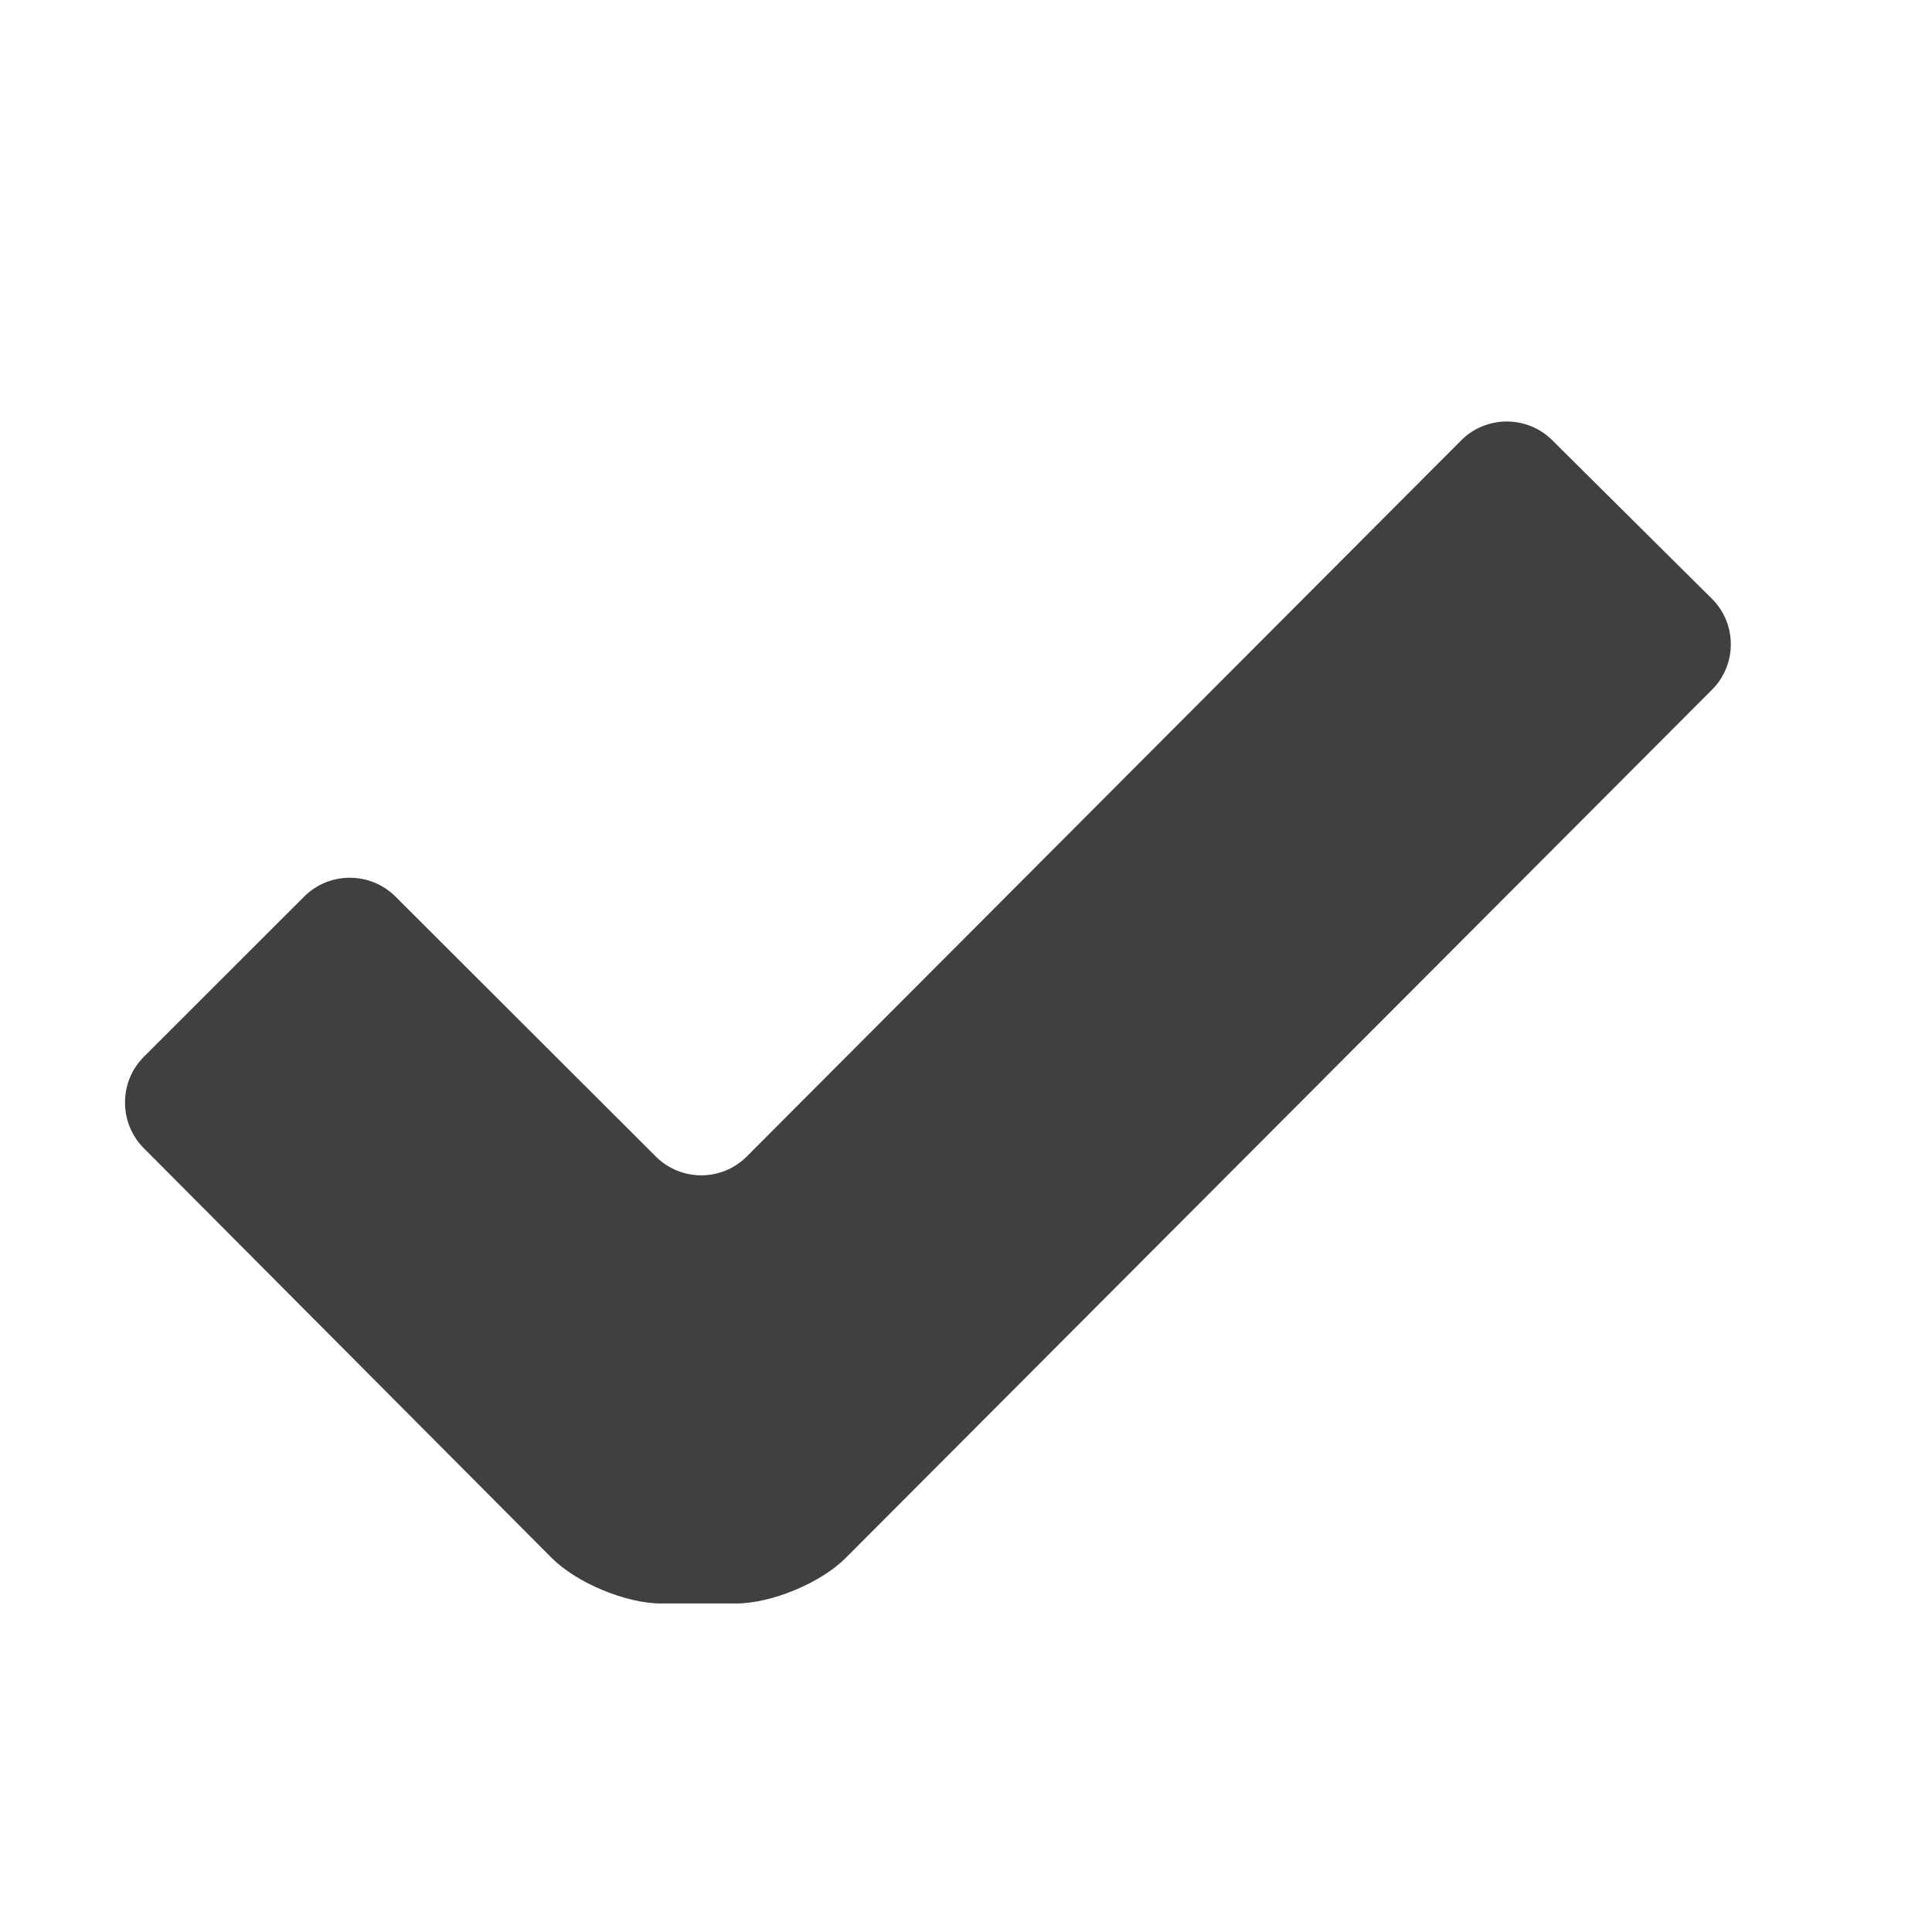
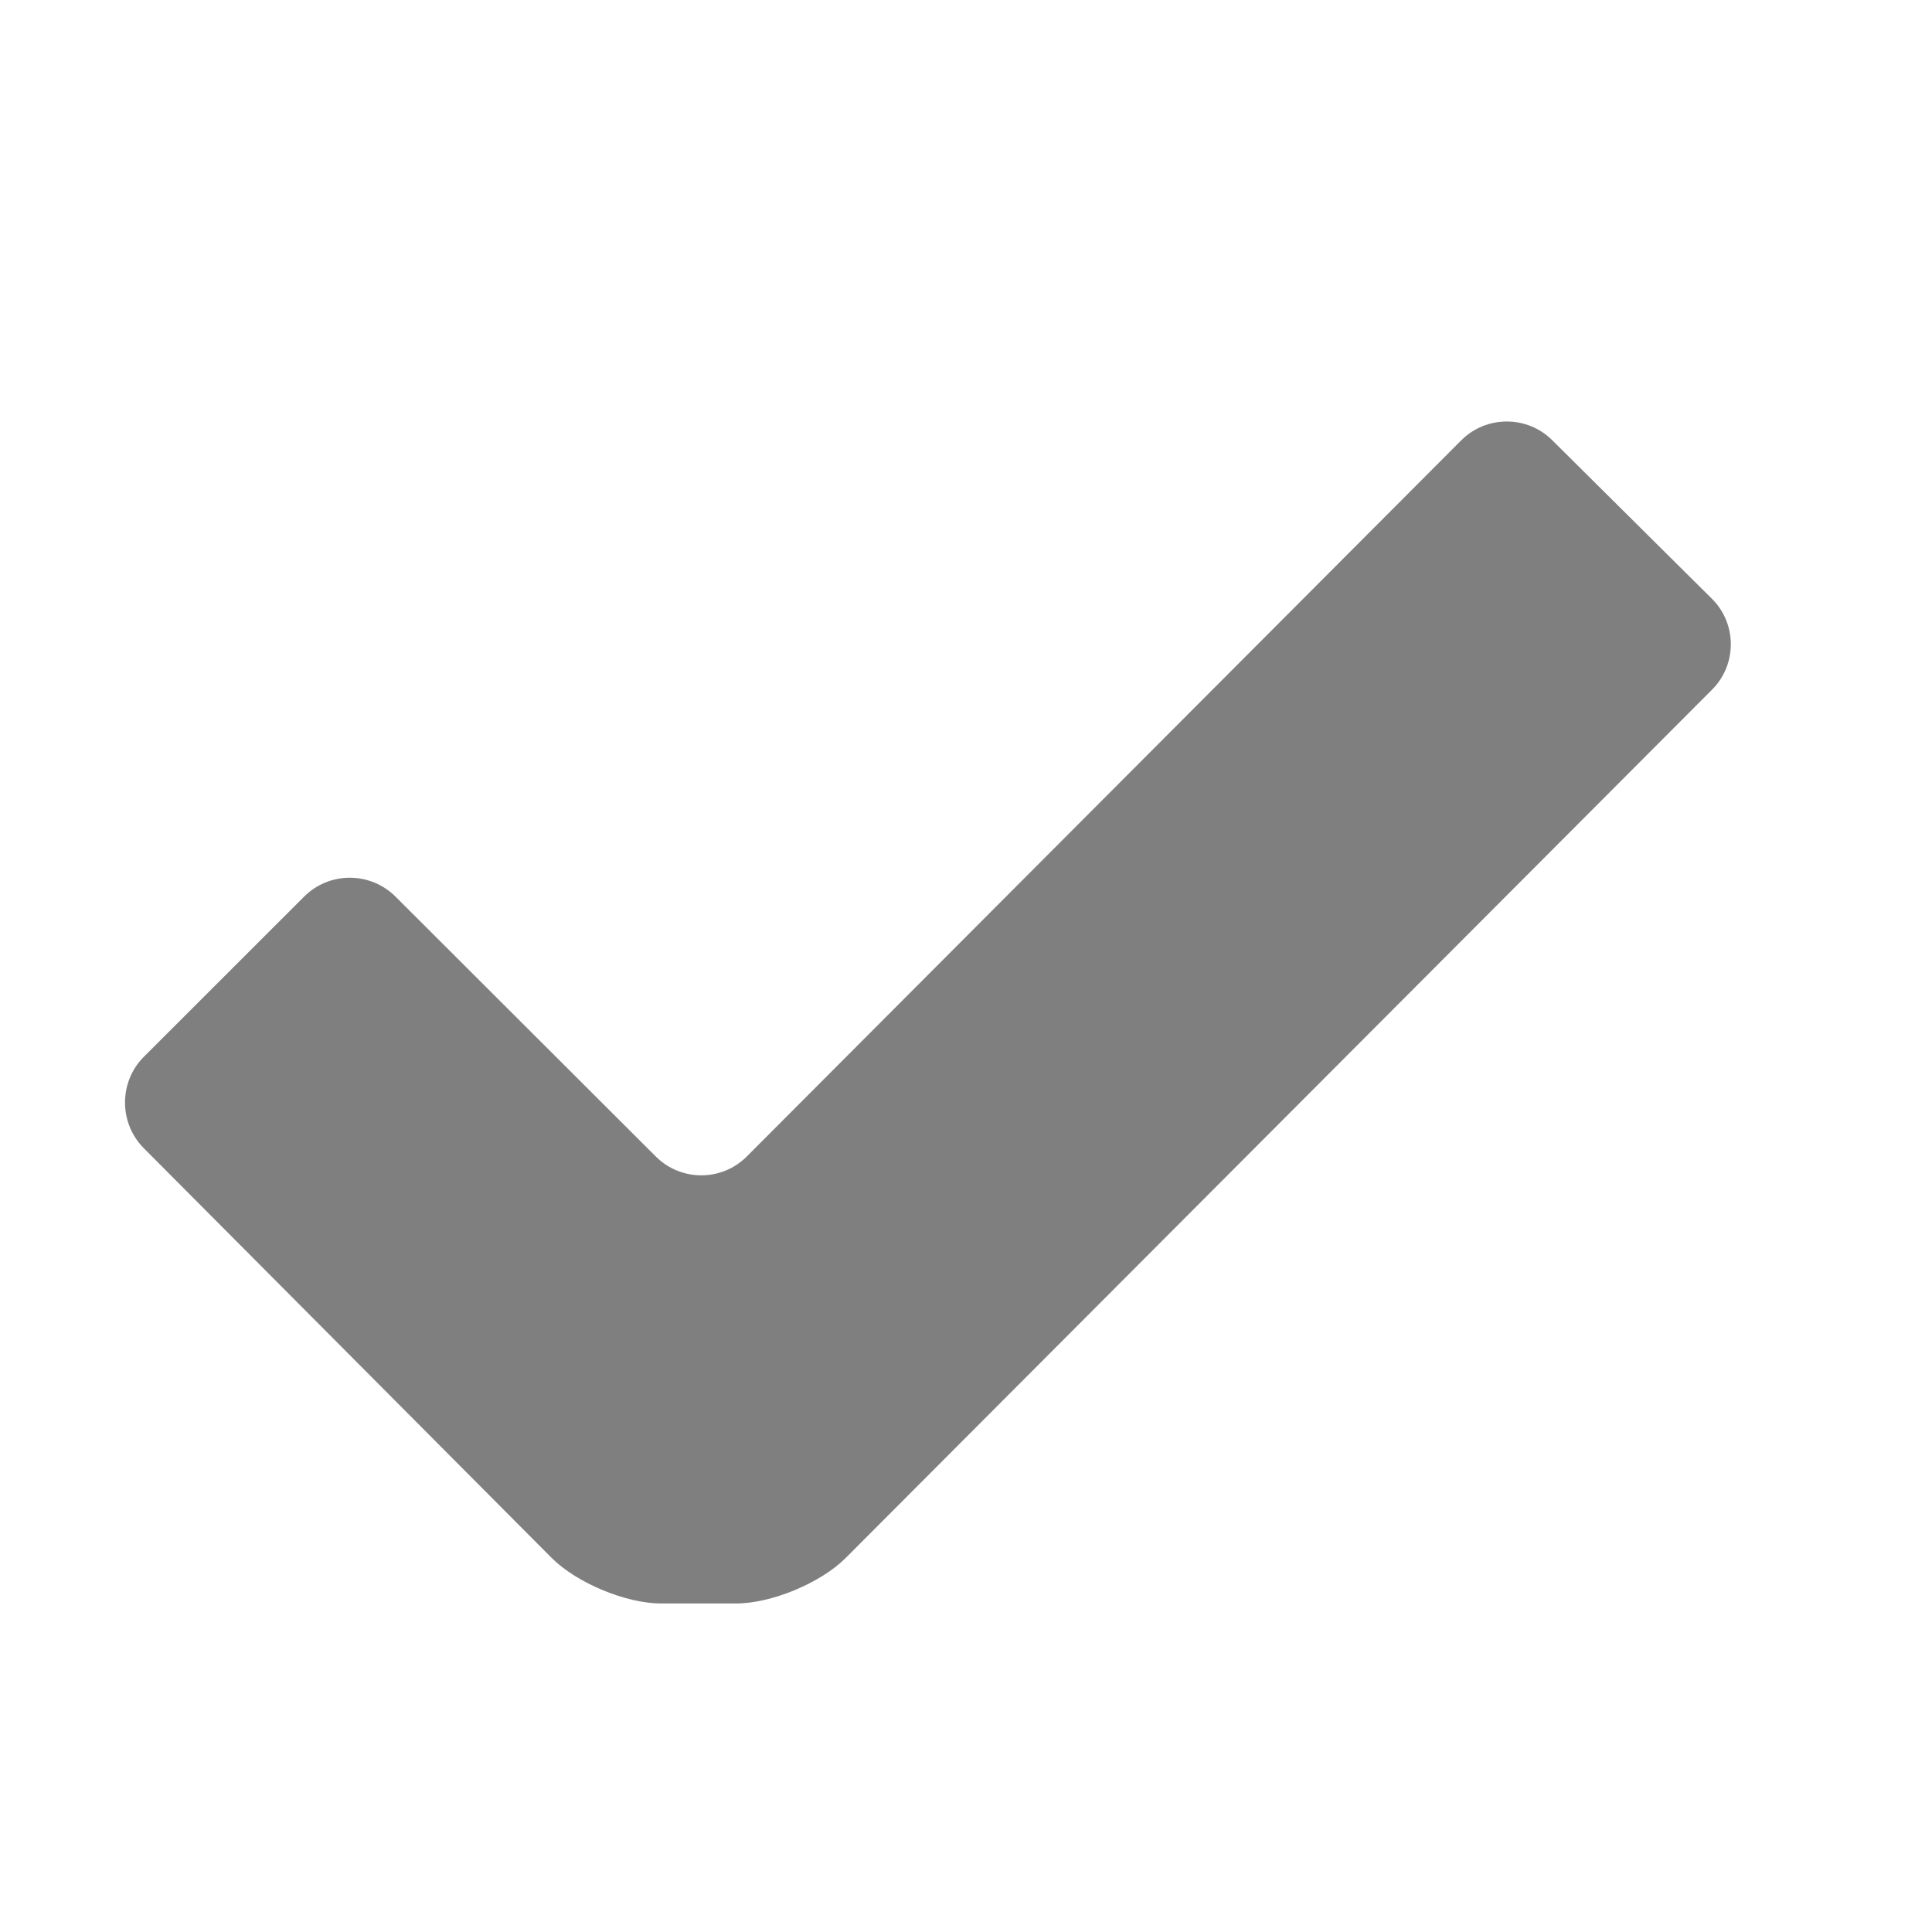
<svg xmlns="http://www.w3.org/2000/svg" version="1.1" x="0px" y="0px" width="48px" height="48px" viewBox="0 0 24 24" enable-background="new 0 0 24 24" xml:space="preserve">
-   <g style="opacity:0.75;">
+   <g fill="#7f7f7f">
    <path d="M1.784,14.261c-0.308-0.311-0.308-0.82,0-1.13l1.995-1.994c0.312-0.311,0.819-0.311,1.132-0.001     l3.237,3.232c0.312,0.31,0.817,0.31,1.128-0.001l8.876-8.897c0.31-0.311,0.817-0.312,1.129-0.003l1.985,1.971    c0.312,0.309,0.313,0.816,0.004,1.127L10.505,19.354c-0.311,0.311-0.922,0.565-1.362,0.565h-0.93c-0.437,0-1.05-0.255-1.36-0.566     L1.784,14.261z" />
  </g>
</svg>
